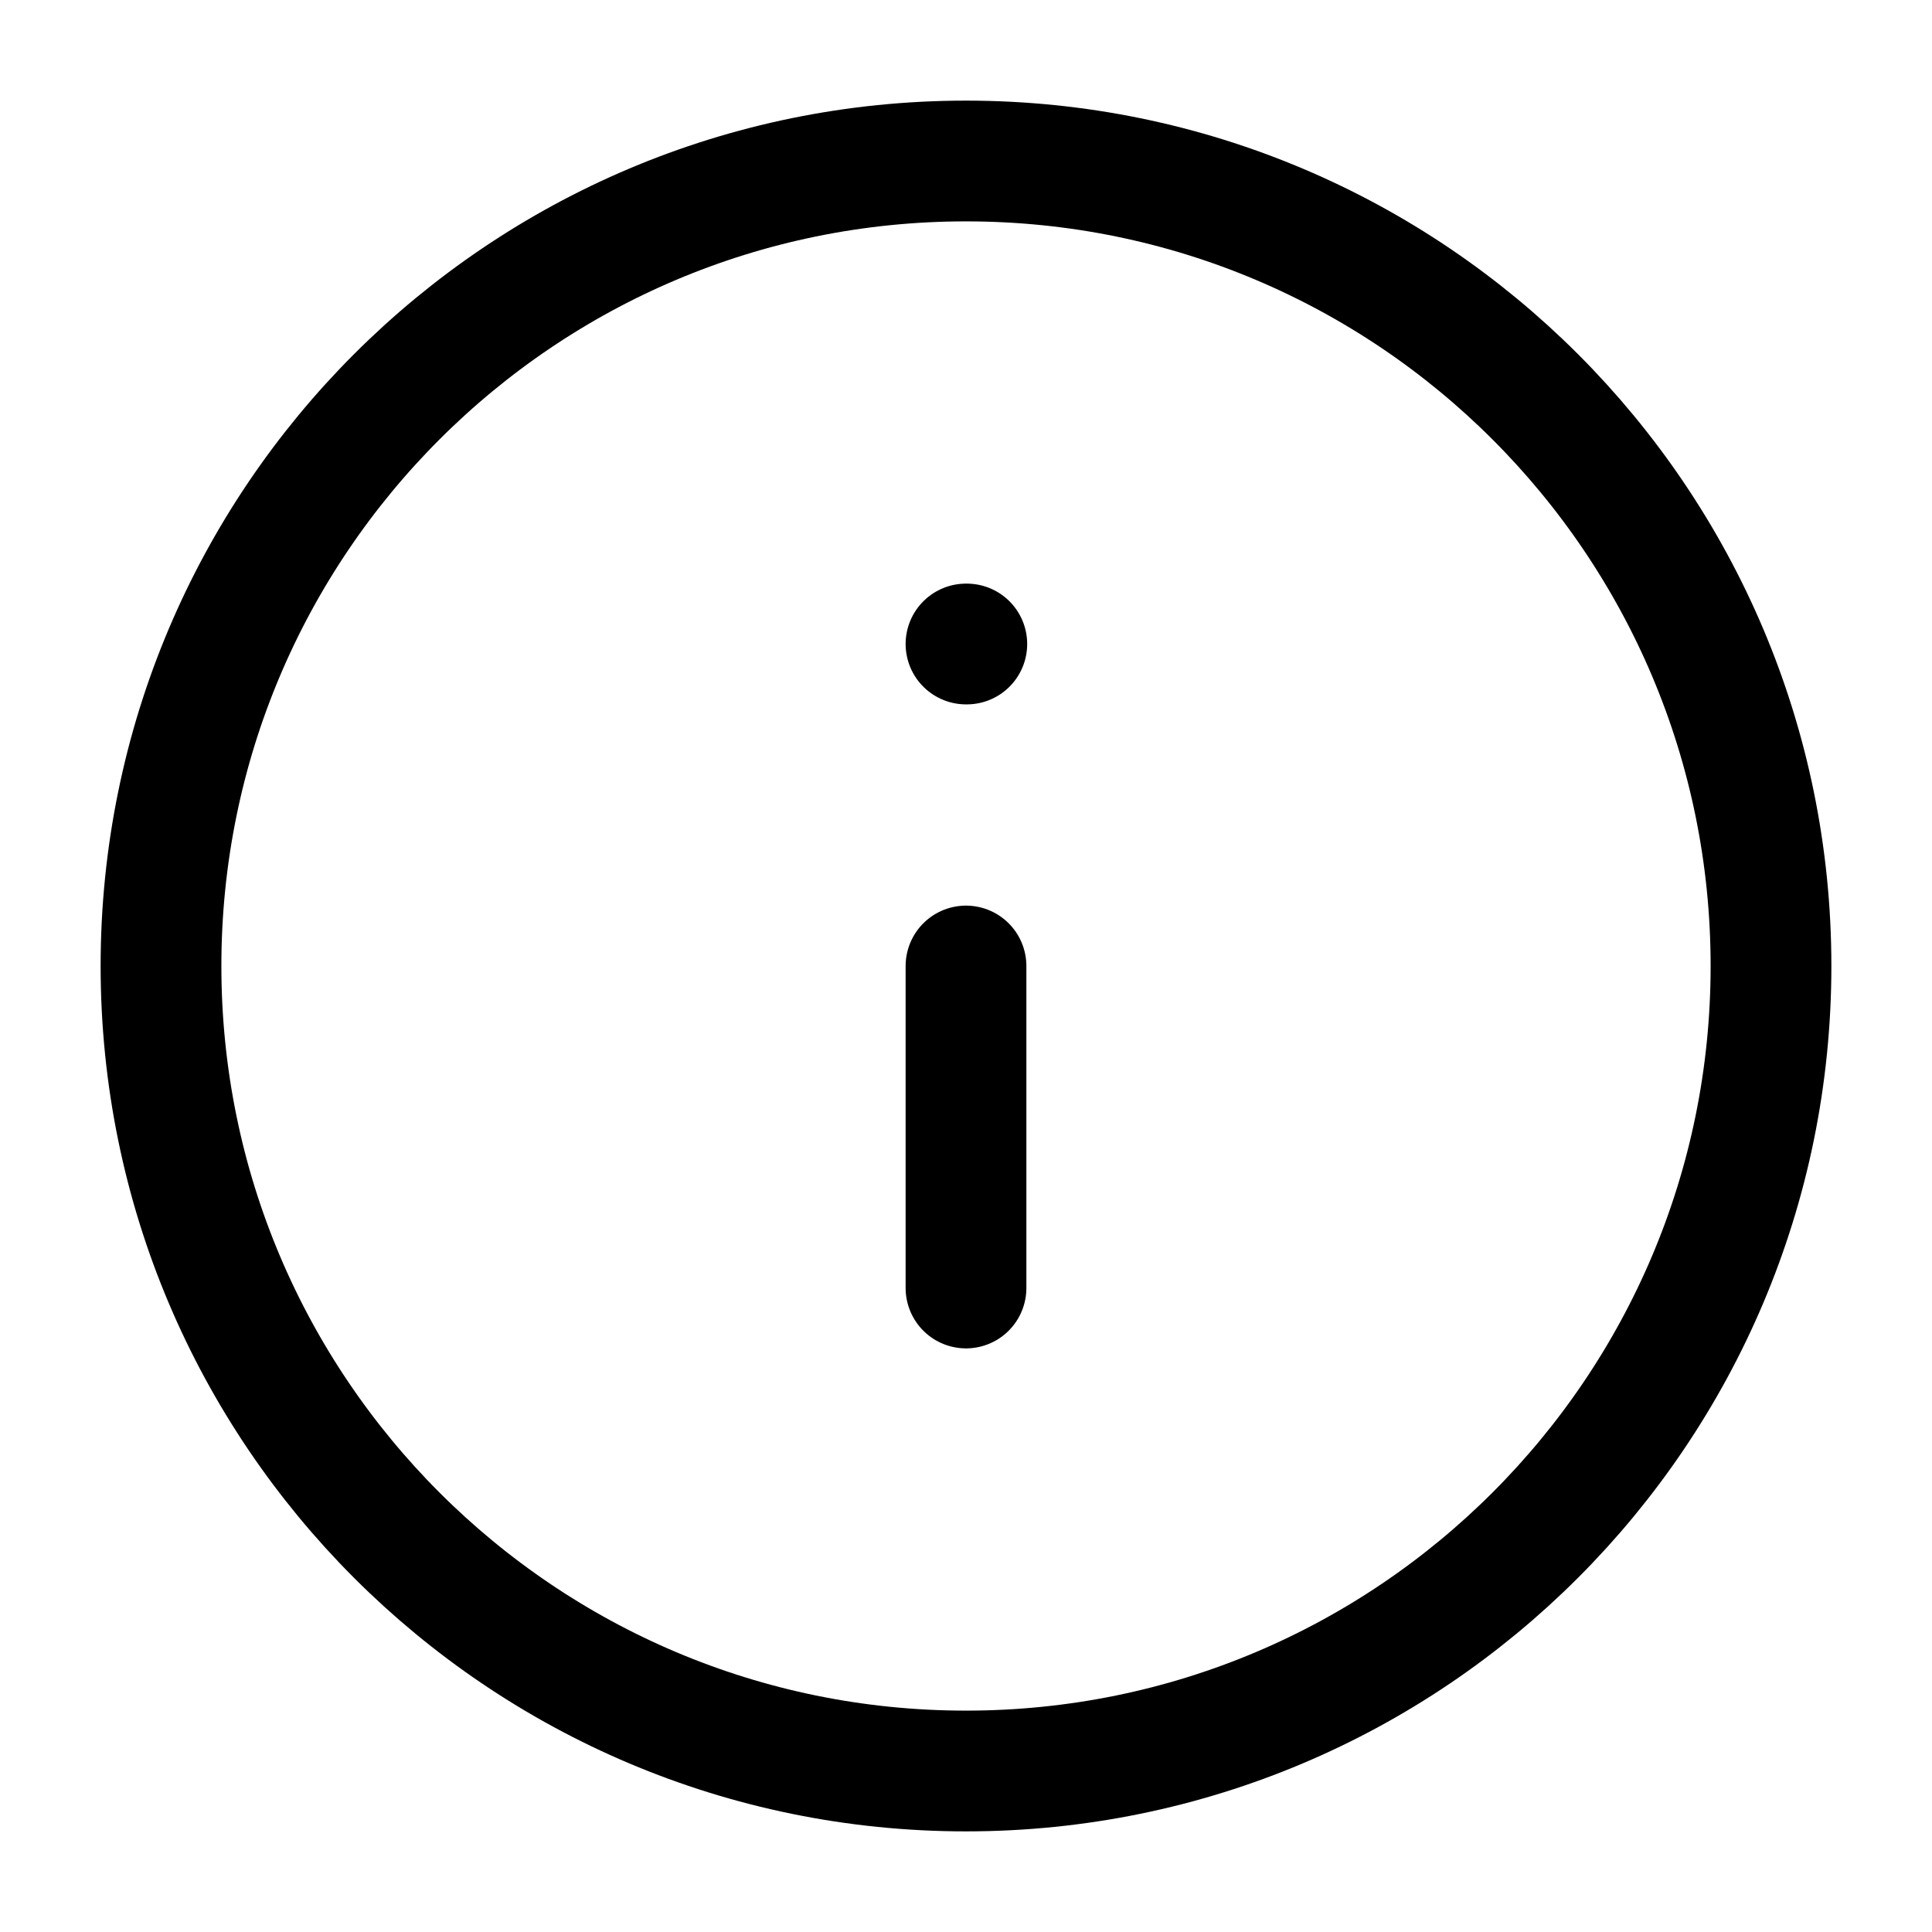
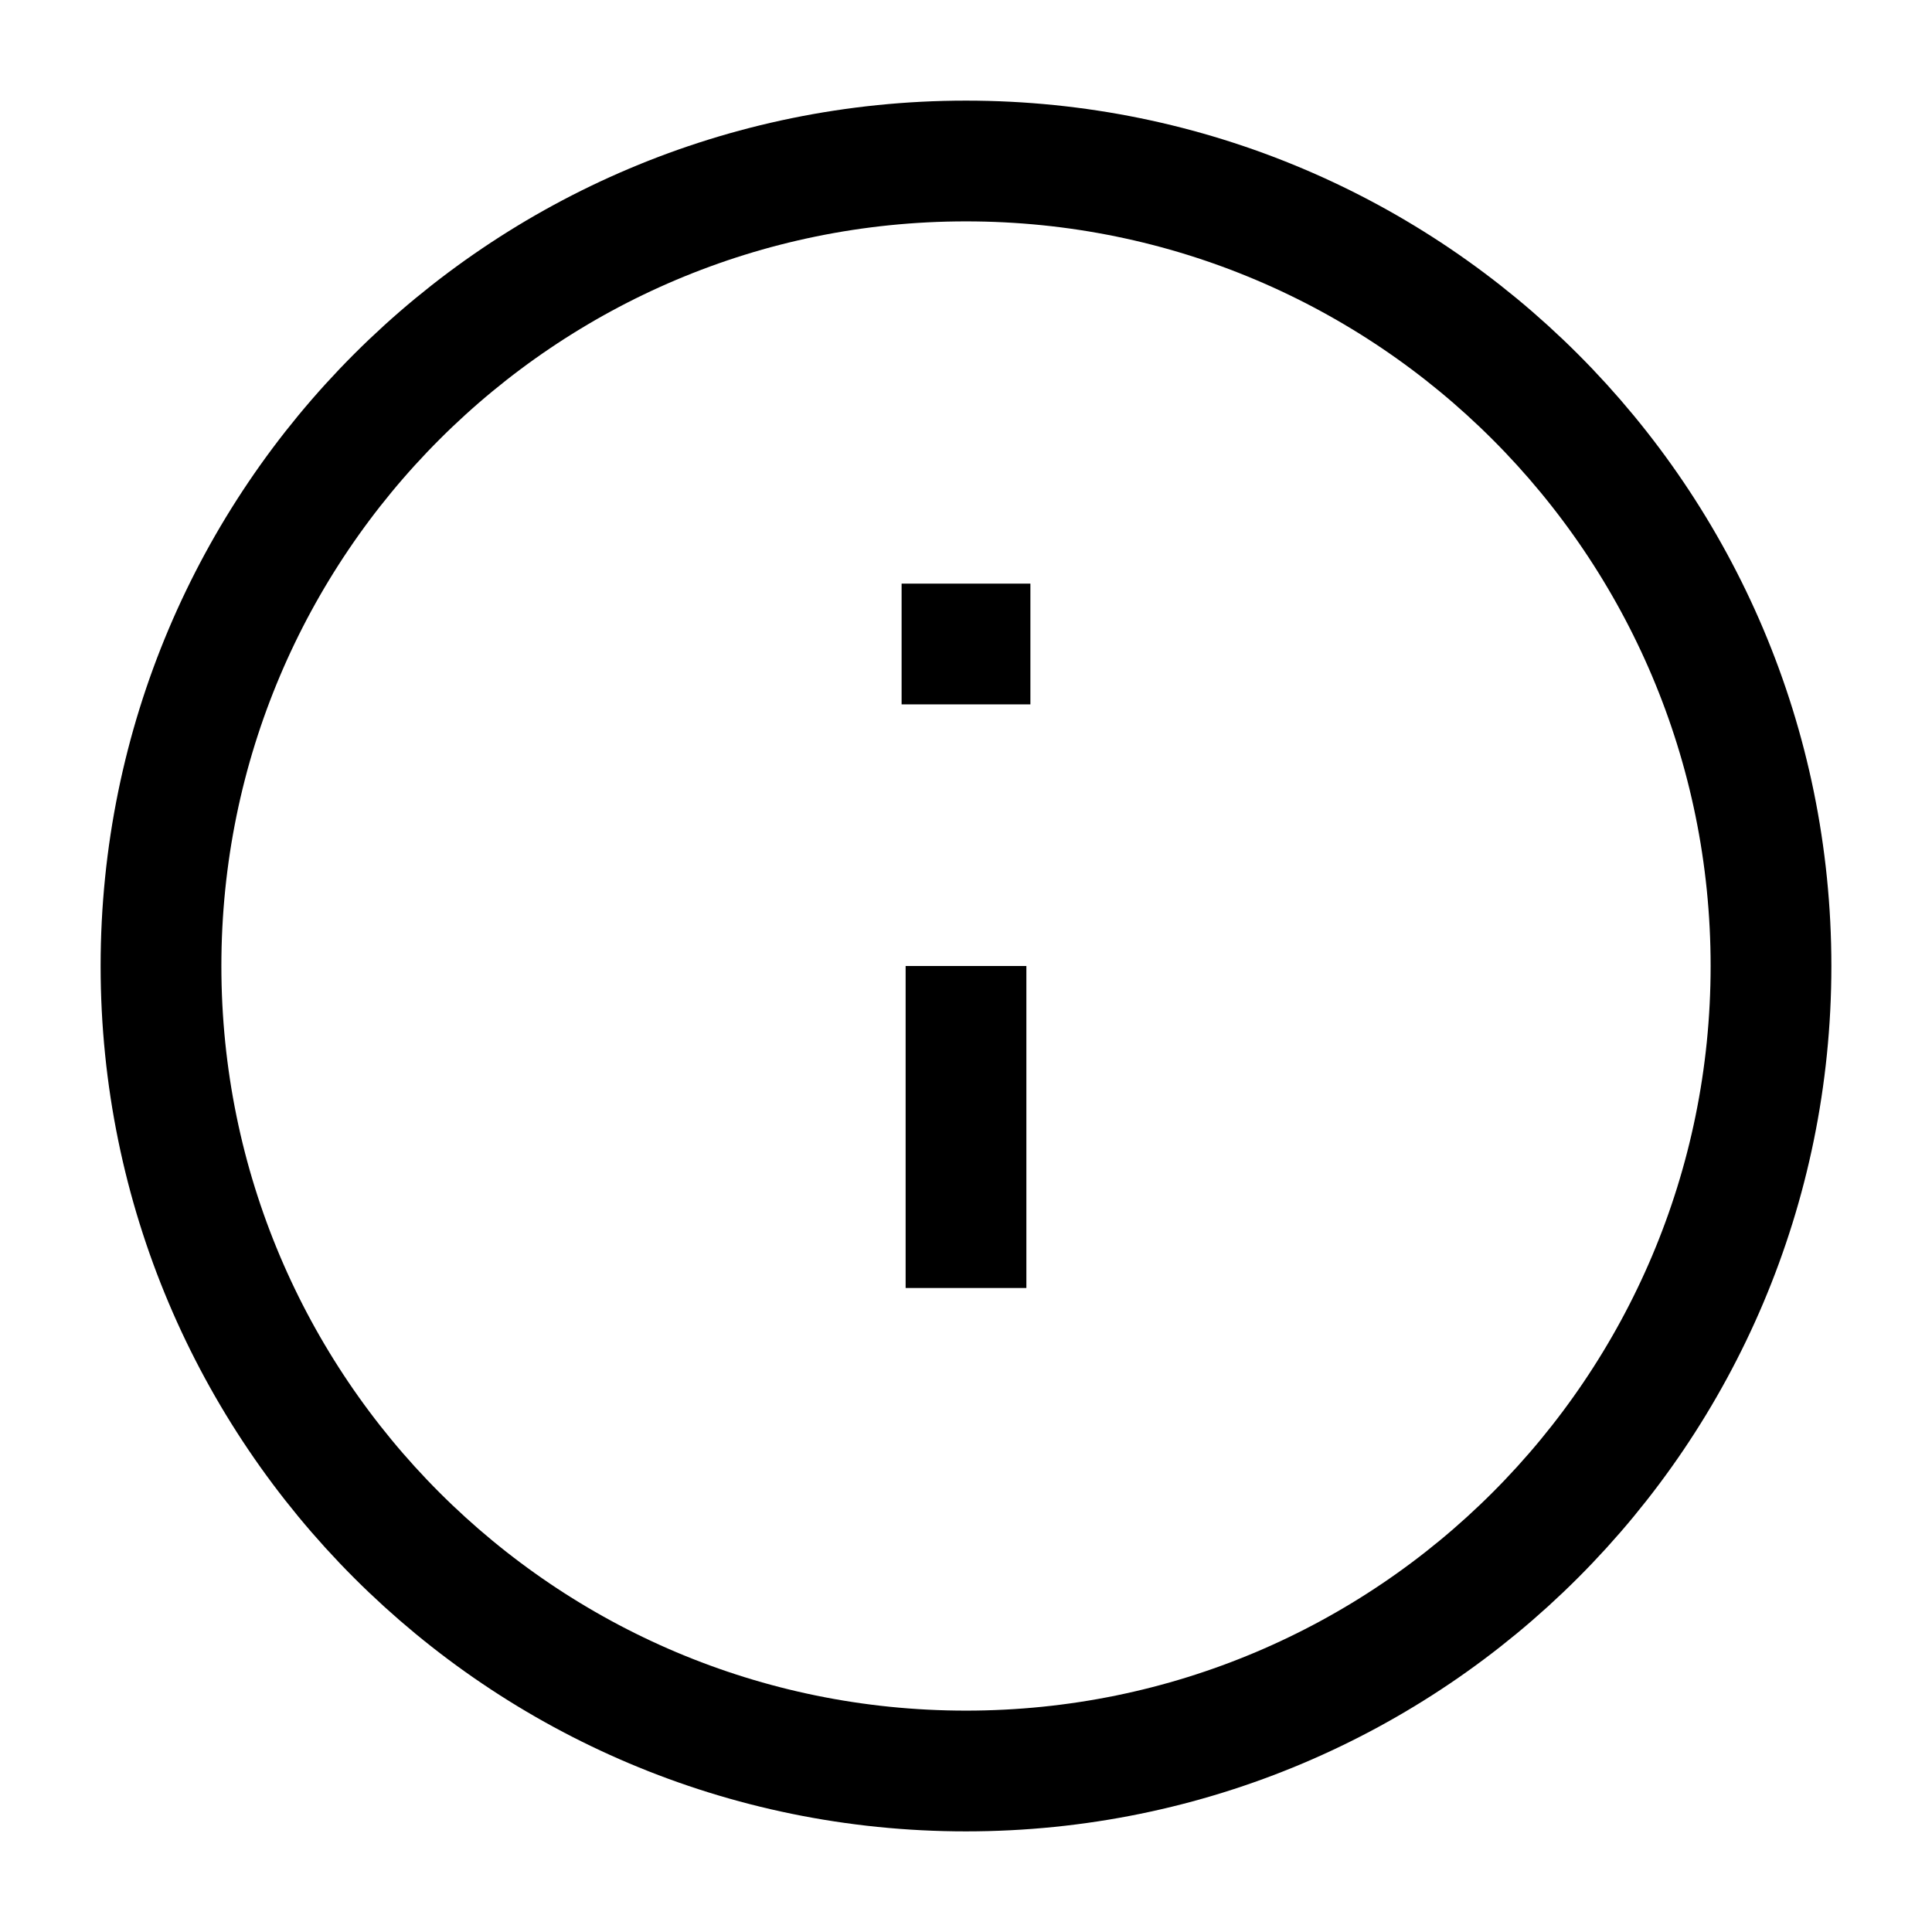
- <svg xmlns="http://www.w3.org/2000/svg" width="24" height="24" viewBox="0 0 24 24" fill="none" stroke="currentColor" stroke-width="1.5" stroke-linecap="round" stroke-linejoin="round" class="feather feather-info">
+ <svg xmlns="http://www.w3.org/2000/svg" fill="none" viewBox="0 0 24 24" stroke-width="1.5" stroke="currentColor" class="size-6">
  <circle cx="12" cy="12" r="10" />
  <line x1="12" y1="16" x2="12" y2="12" />
-   <line x1="12" y1="8" x2="12.01" y2="8" />
+   <line x1="11.2" y1="8" x2="12.8" y2="8" />
</svg>
